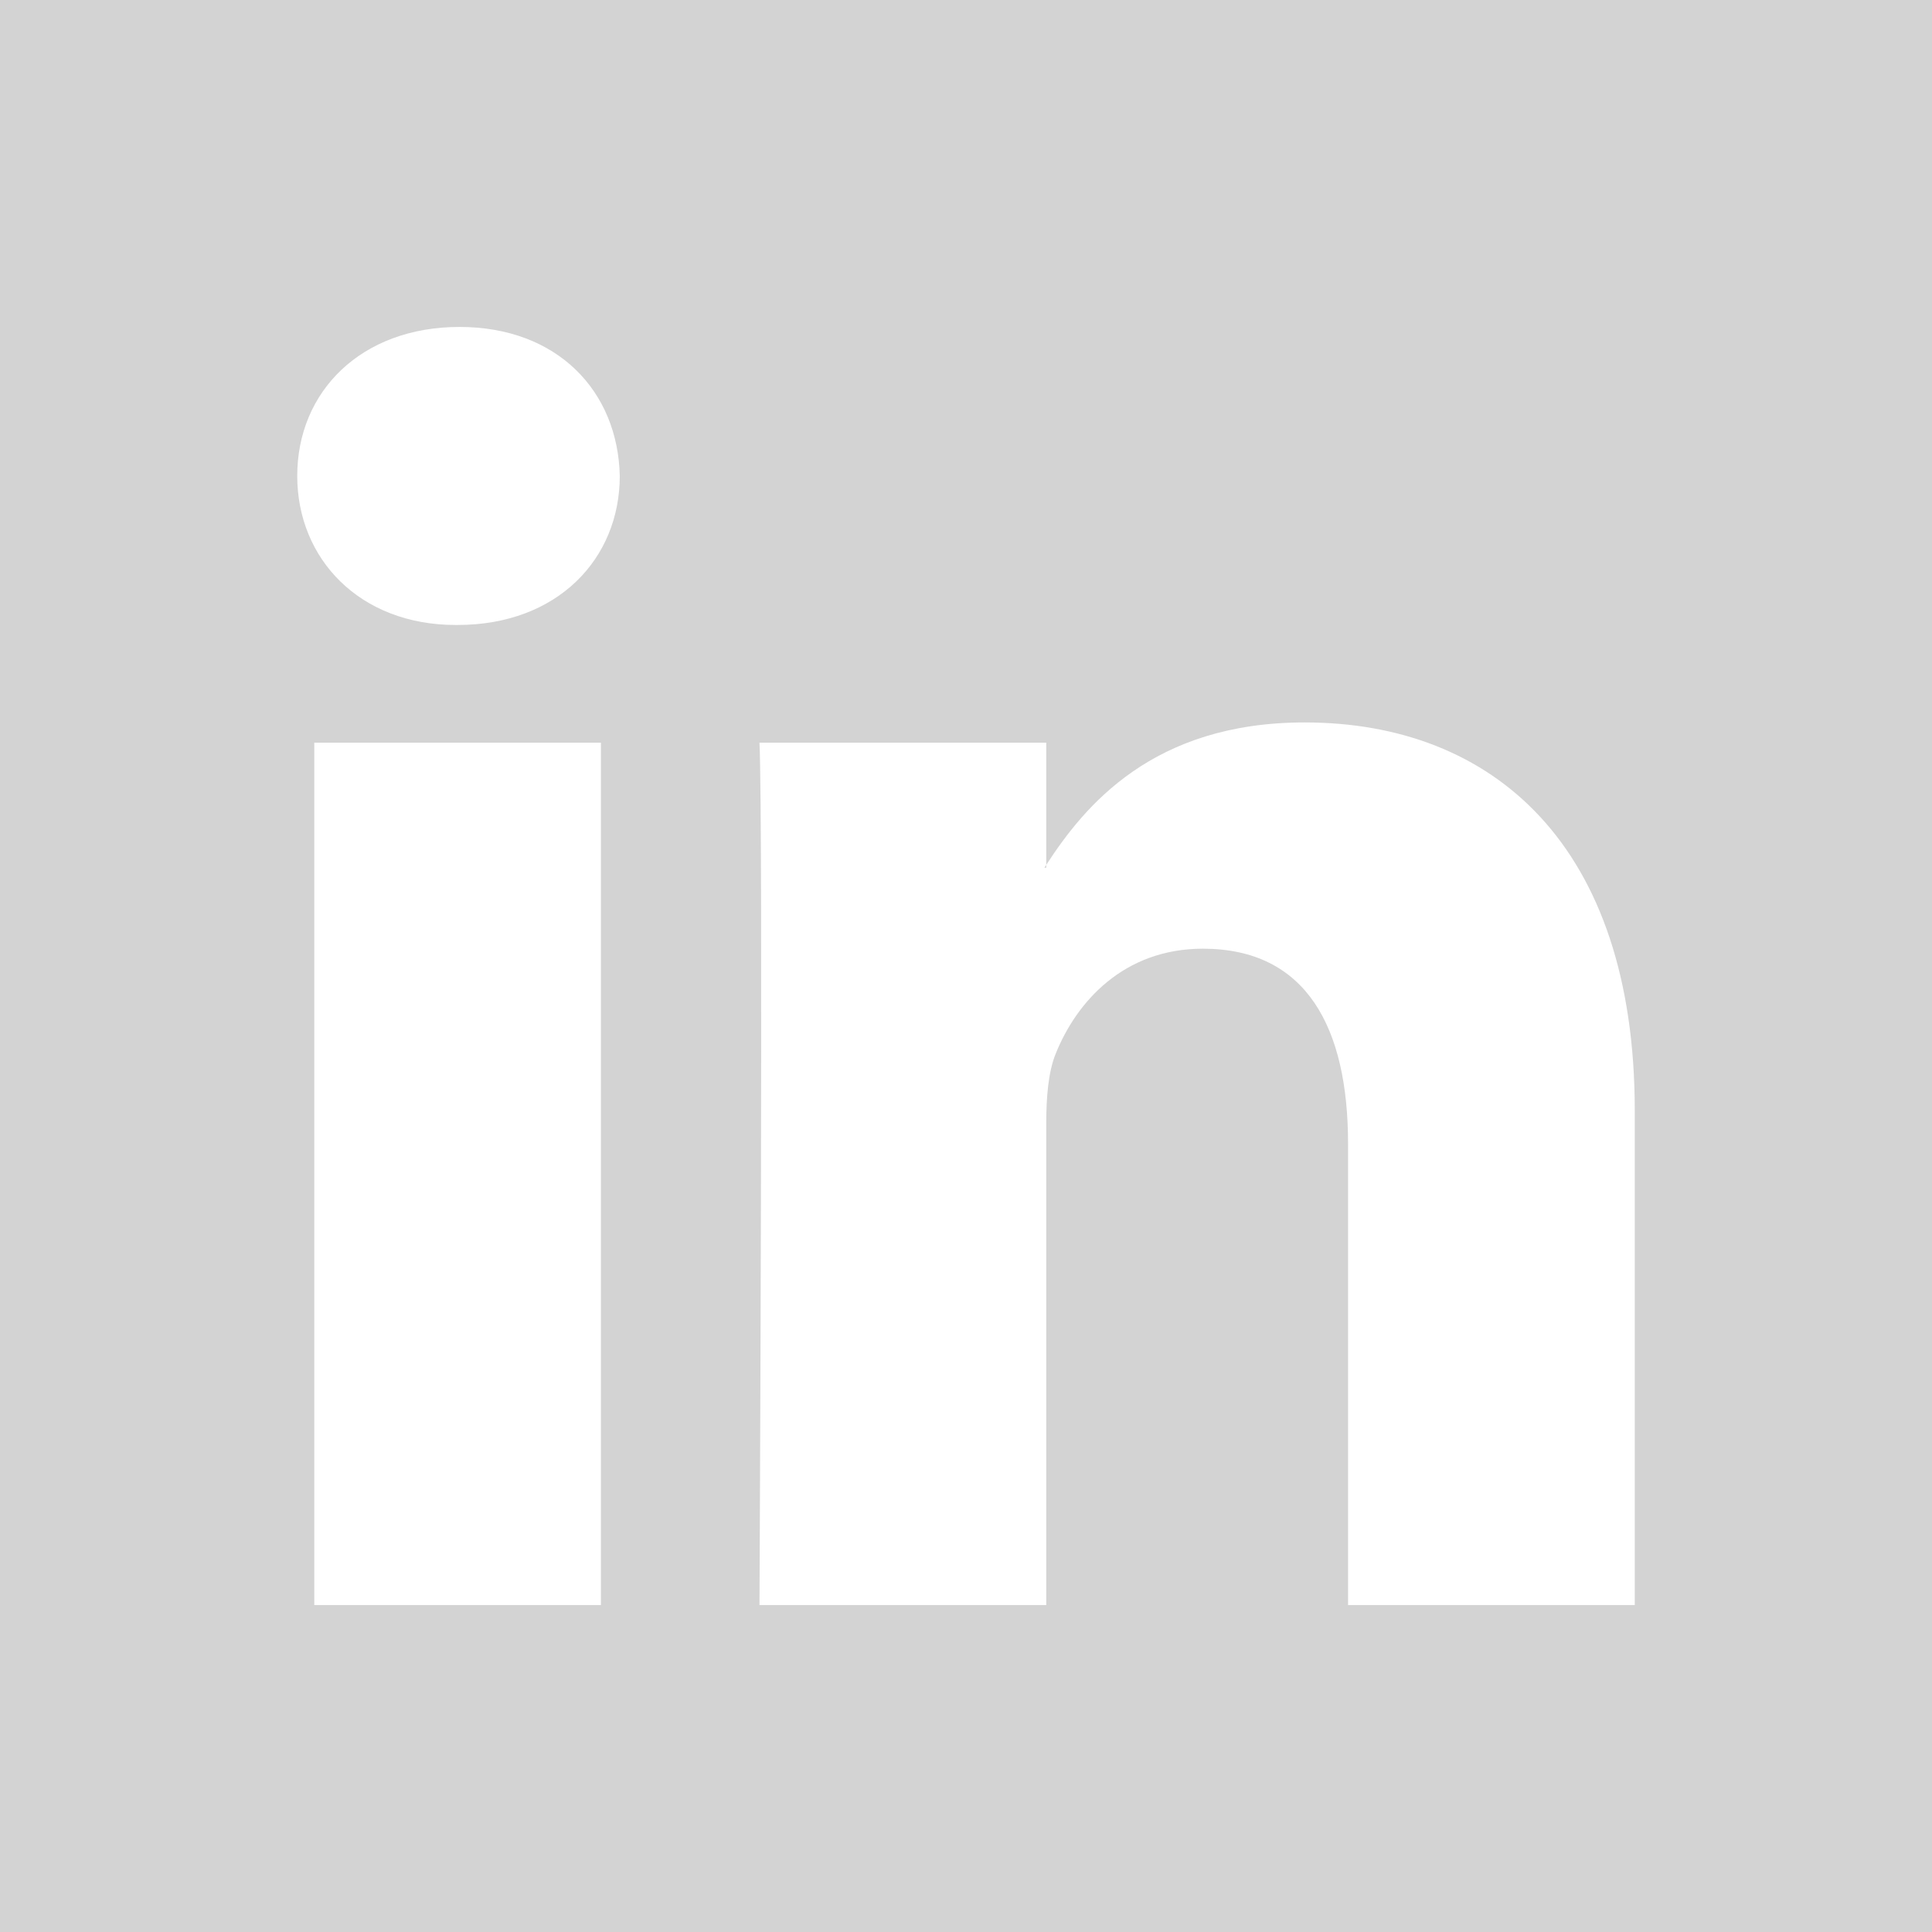
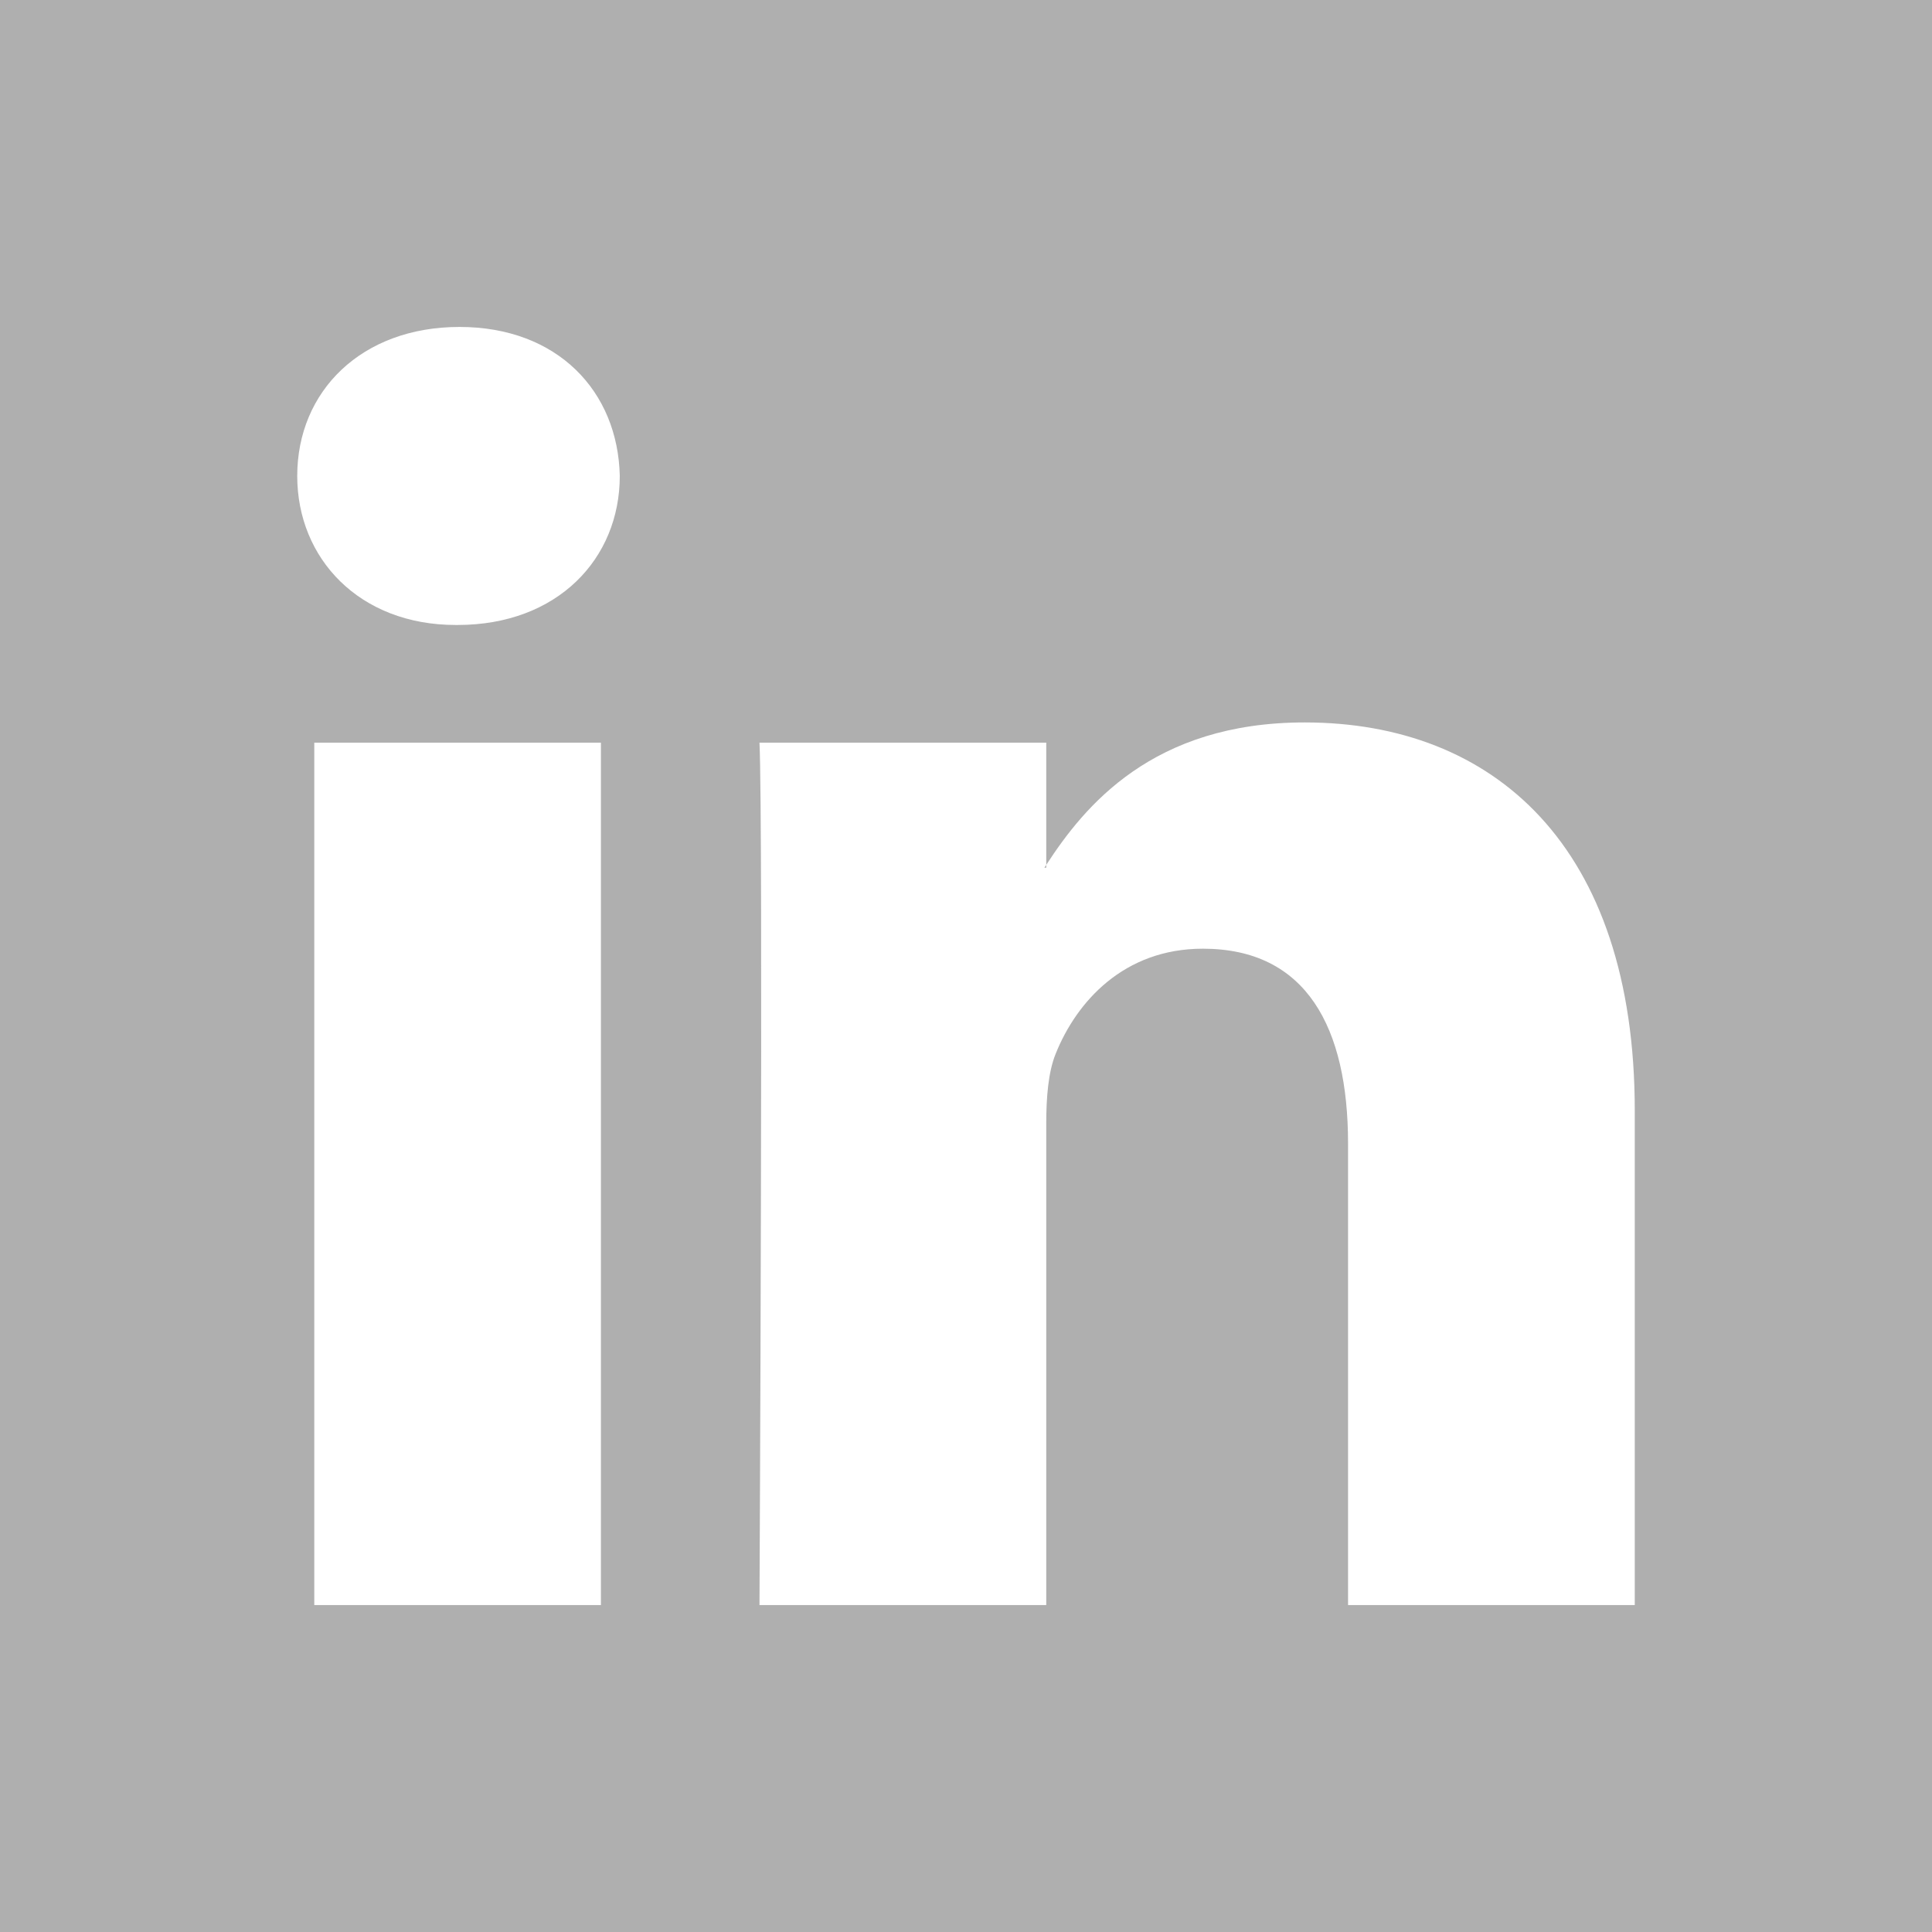
- <svg xmlns="http://www.w3.org/2000/svg" fill="lightgrey" height="800px" width="800px" version="1.1" id="Layer_1" viewBox="0 0 455 455" xml:space="preserve">
+ <svg xmlns="http://www.w3.org/2000/svg" fill="#AFAFAF" height="800px" width="800px" version="1.1" id="Layer_1" viewBox="0 0 455 455" xml:space="preserve">
  <g>
    <path style="fill-rule:evenodd;clip-rule:evenodd;" d="M246.4,204.35v-0.665c-0.136,0.223-0.324,0.446-0.442,0.665H246.4z" />
    <path style="fill-rule:evenodd;clip-rule:evenodd;" d="M0,0v455h455V0H0z M141.522,378.002H74.016V174.906h67.506V378.002z    M107.769,147.186h-0.446C84.678,147.186,70,131.585,70,112.085c0-19.928,15.107-35.087,38.211-35.087   c23.109,0,37.31,15.159,37.752,35.087C145.963,131.585,131.32,147.186,107.769,147.186z M385,378.002h-67.524V269.345   c0-27.291-9.756-45.92-34.195-45.92c-18.664,0-29.755,12.543-34.641,24.693c-1.776,4.34-2.24,10.373-2.24,16.459v113.426h-67.537   c0,0,0.905-184.043,0-203.096H246.4v28.779c8.973-13.807,24.986-33.547,60.856-33.547c44.437,0,77.744,29.02,77.744,91.398V378.002   z" />
  </g>
</svg>
